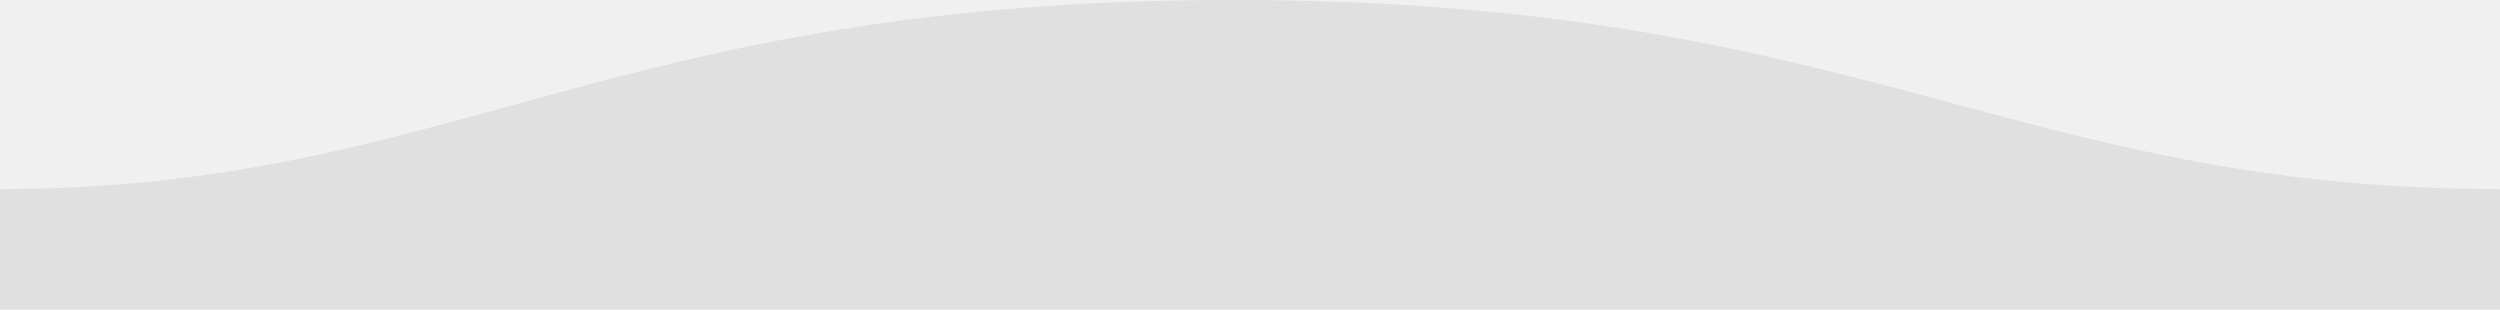
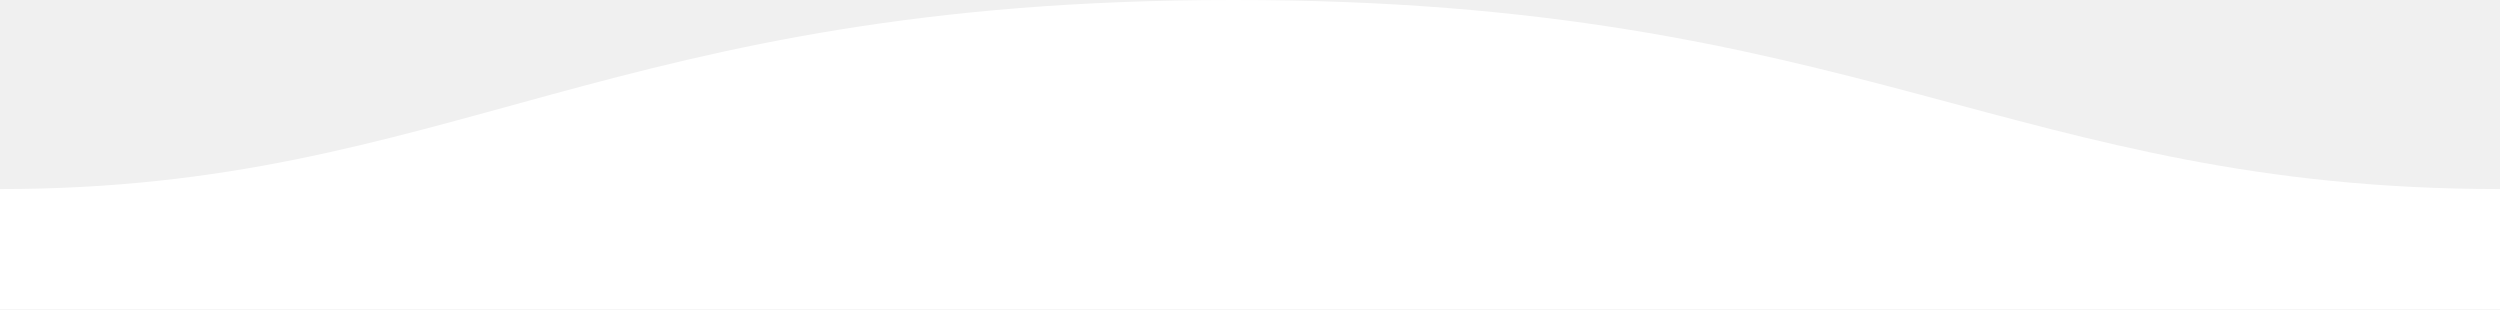
<svg xmlns="http://www.w3.org/2000/svg" width="1600" height="198">
-   <path fill="#E0E0E0" fill-rule="evenodd" d="M.005 121C311 121 409.898-.25 811 0c400 0 500 121 789 121v77H0s.005-48 .005-77z" transform="matrix(-1 0 0 1 1600 0)" />
+   <path fill="white" fill-rule="evenodd" d="M.005 121C311 121 409.898-.25 811 0c400 0 500 121 789 121v77H0s.005-48 .005-77z" transform="matrix(-1 0 0 1 1600 0)" />
</svg>
